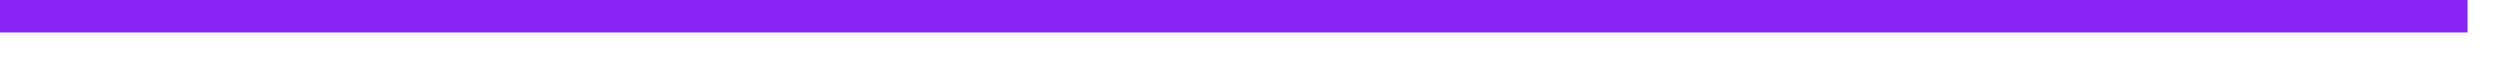
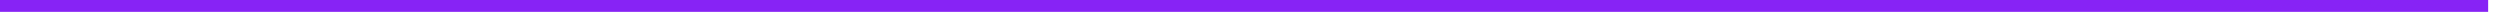
- <svg xmlns="http://www.w3.org/2000/svg" version="1.1" width="77px" height="2px">
-   <g transform="matrix(1 0 0 1 -205 -785 )">
-     <path d="M 205 785.5  L 281 785.5  " stroke-width="1" stroke="#8723f5" fill="none" />
+ <svg xmlns="http://www.w3.org/2000/svg" version="1.1" width="211px" height="2px">
+   <g transform="matrix(1 0 0 1 -221 -376 )">
+     <path d="M 221 376.5  L 431 376.5  " stroke-width="1" stroke="#8723f5" fill="none" />
  </g>
</svg>
